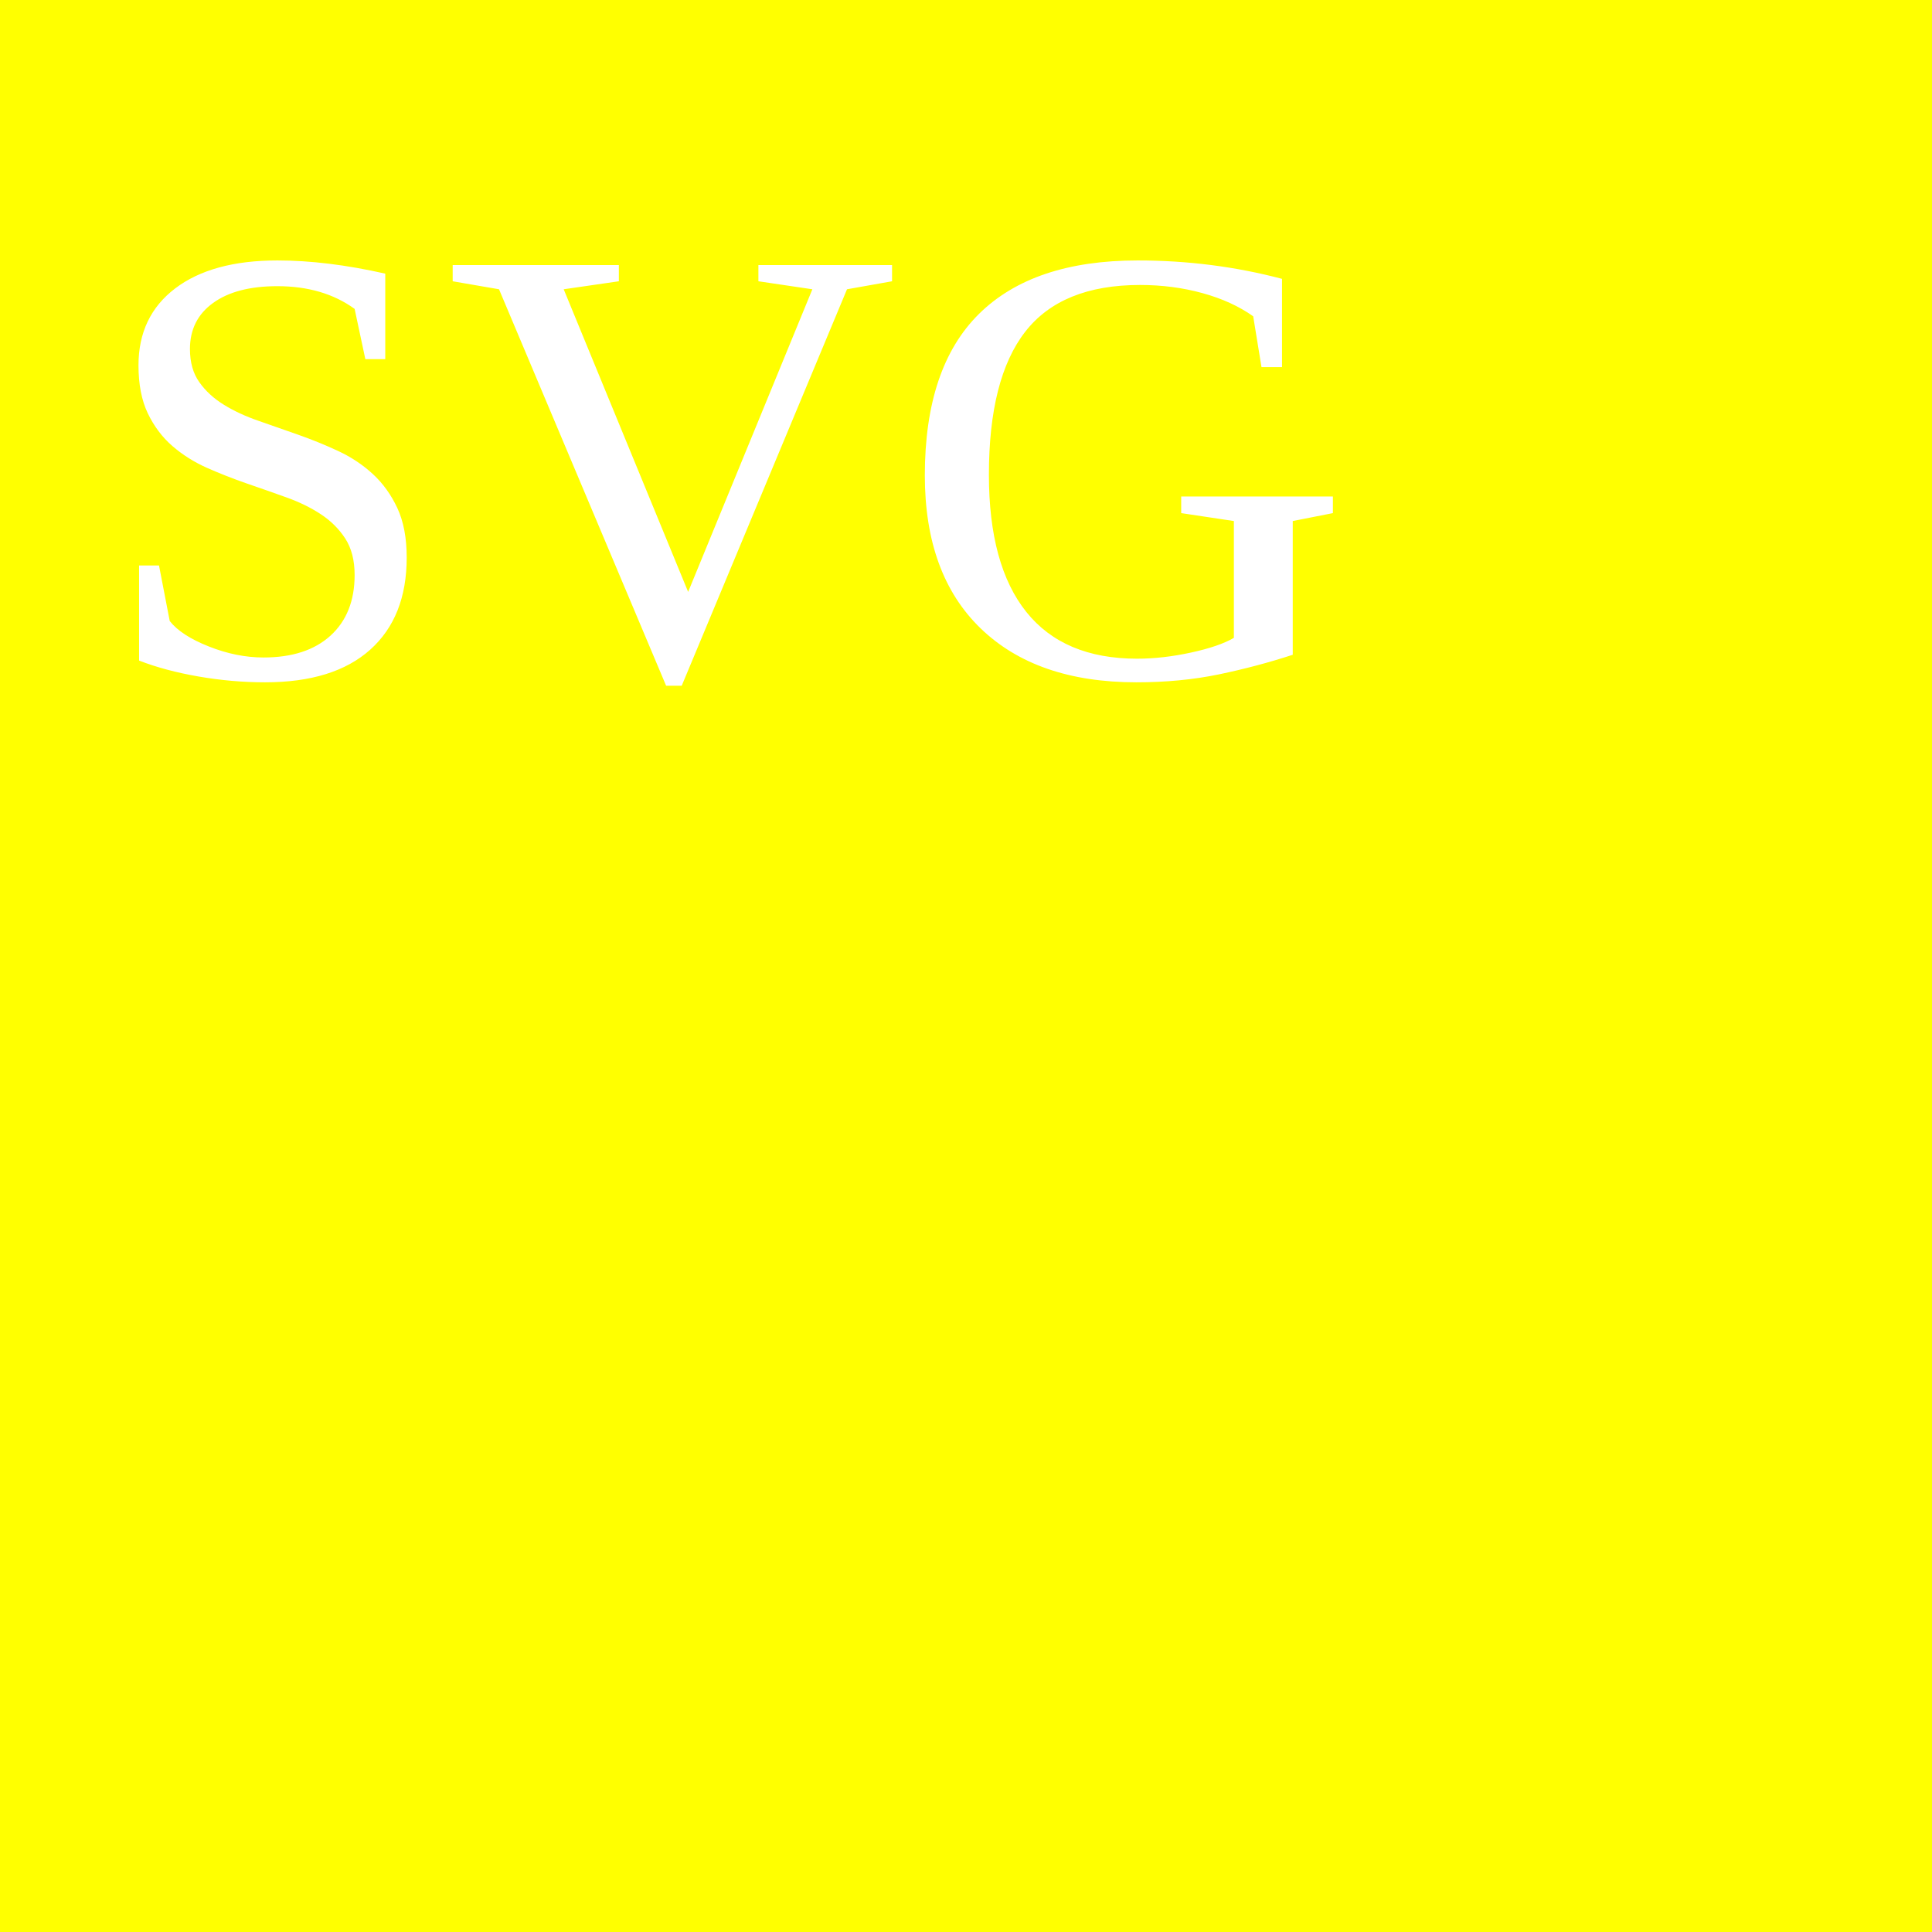
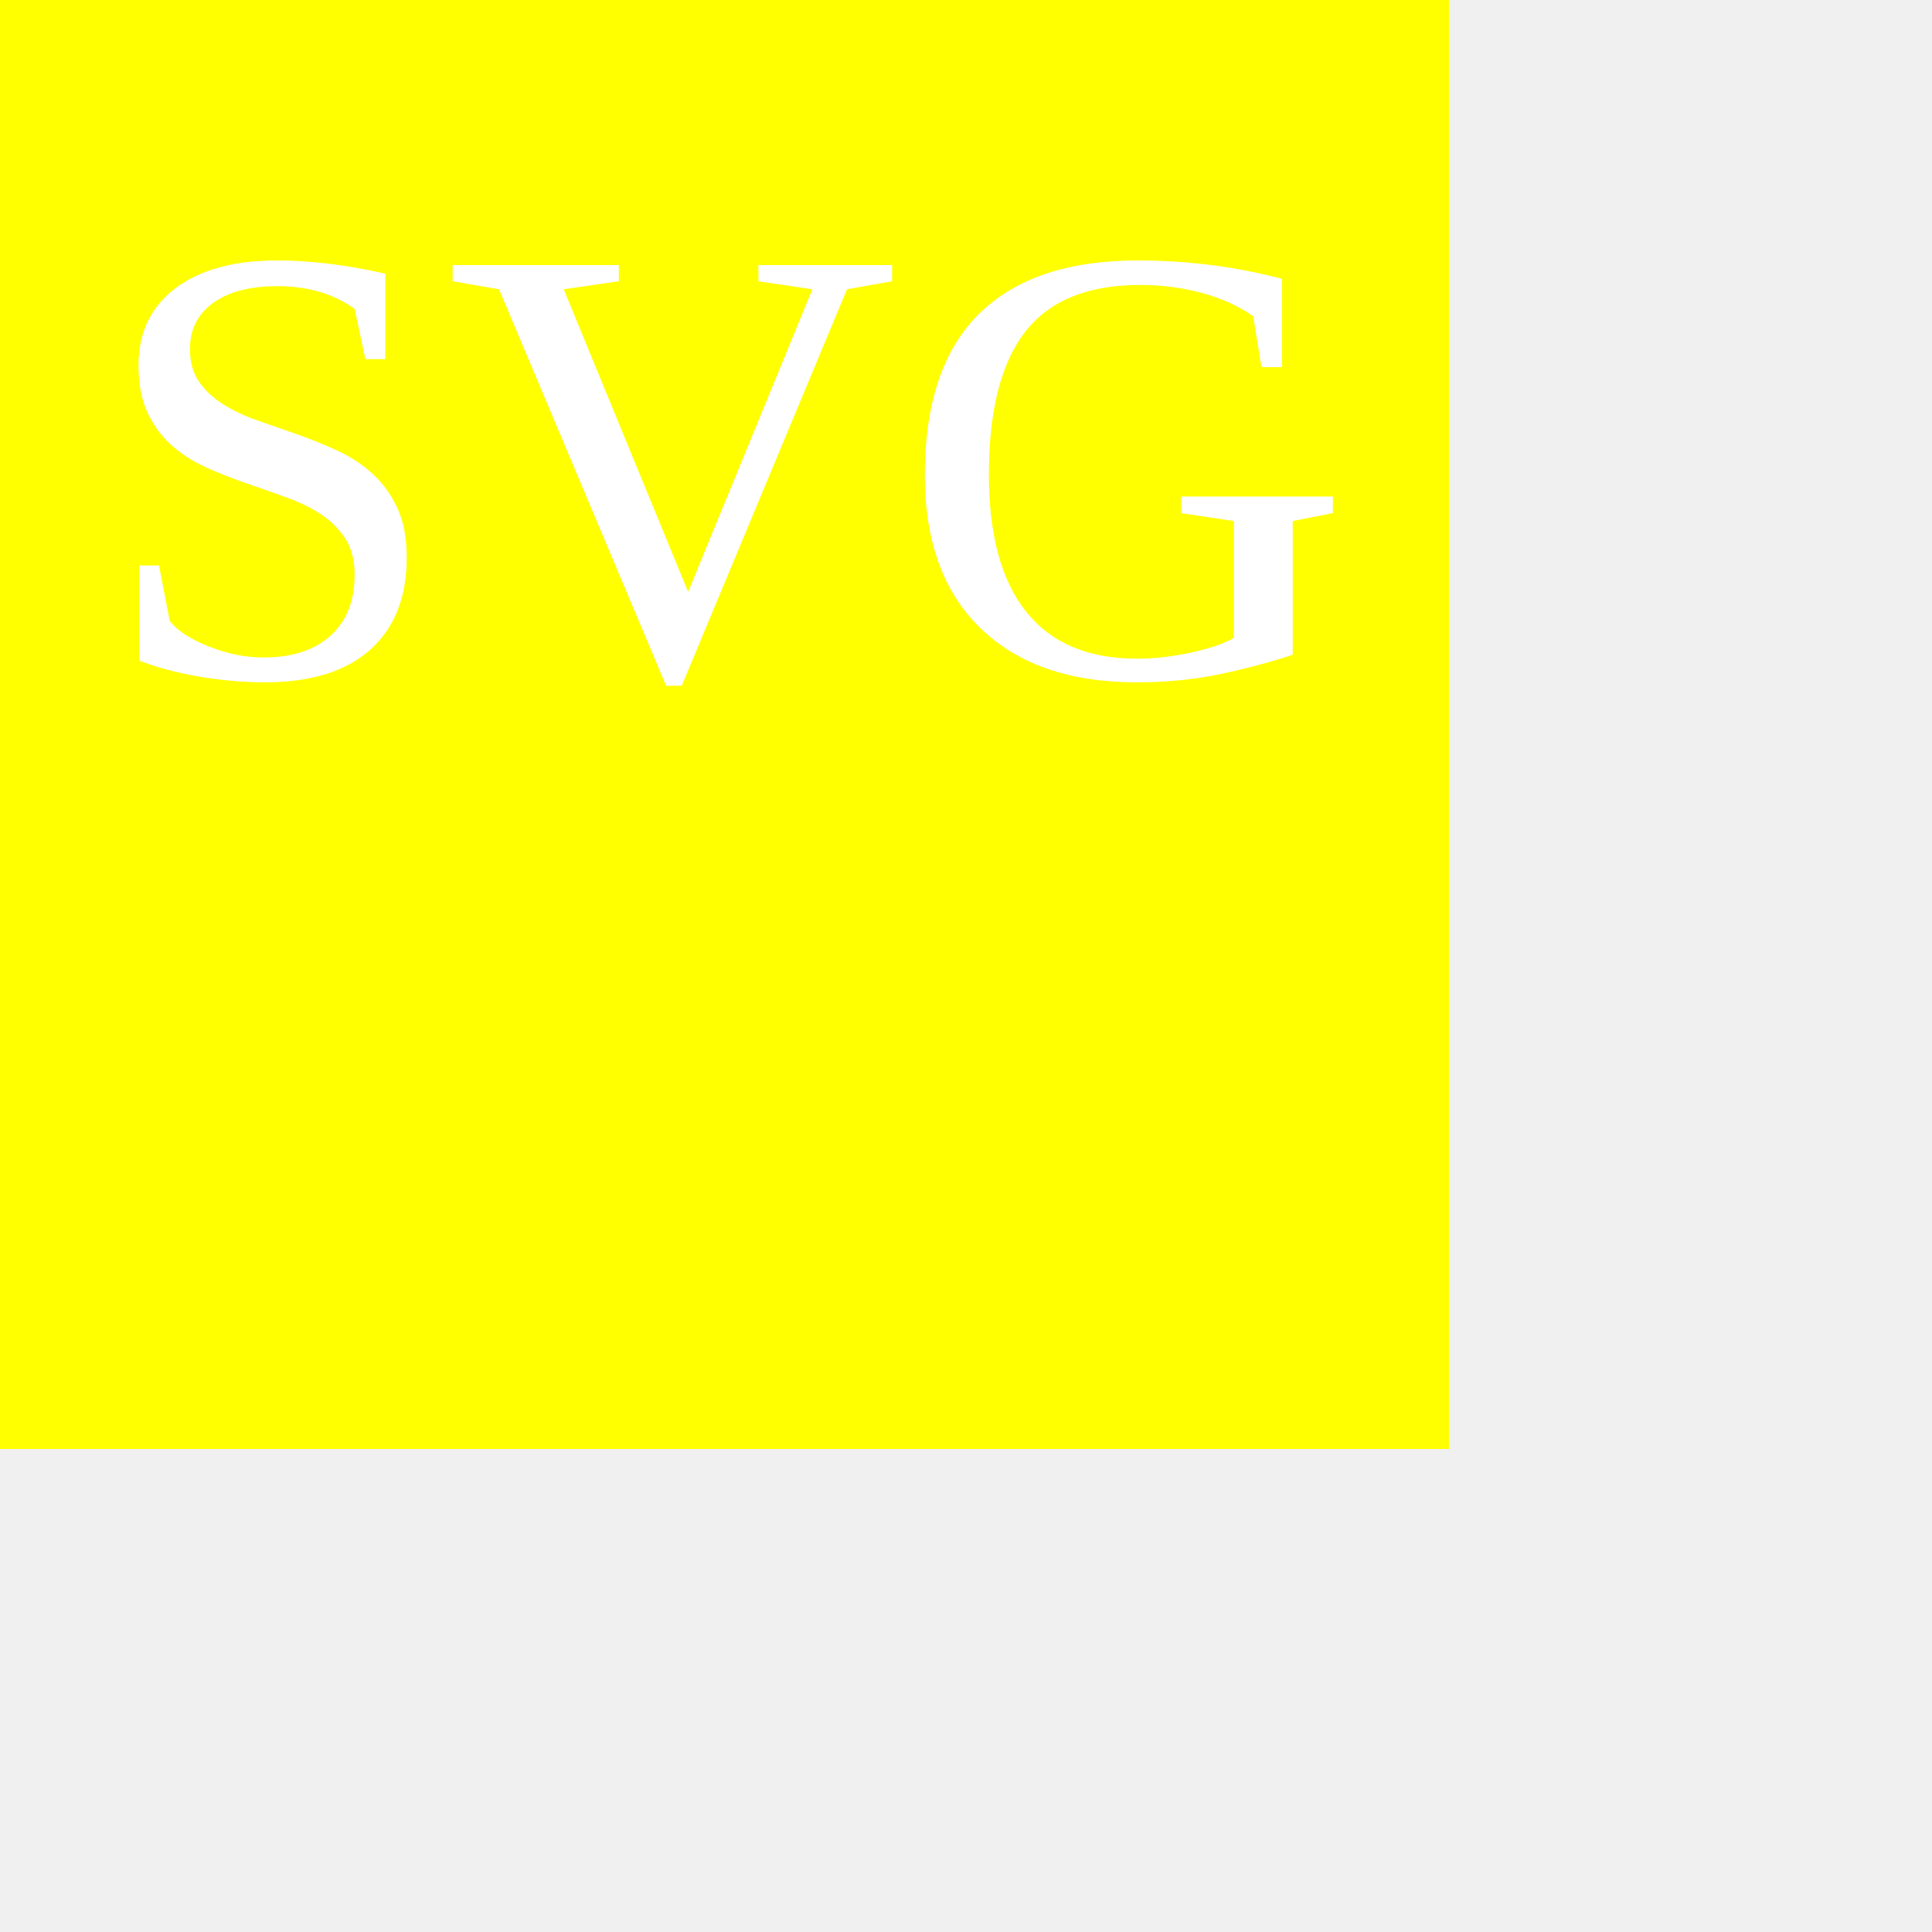
<svg xmlns="http://www.w3.org/2000/svg" version="1.1" width="400" height="400">
-   <rect width="100%" height="100%" fill="yellow" />
+   <rect width="75%" height="75%" fill="yellow" />
  <text x="150" y="140" font-size="130" text-anchor="middle" fill="white">SVG</text>
</svg>
